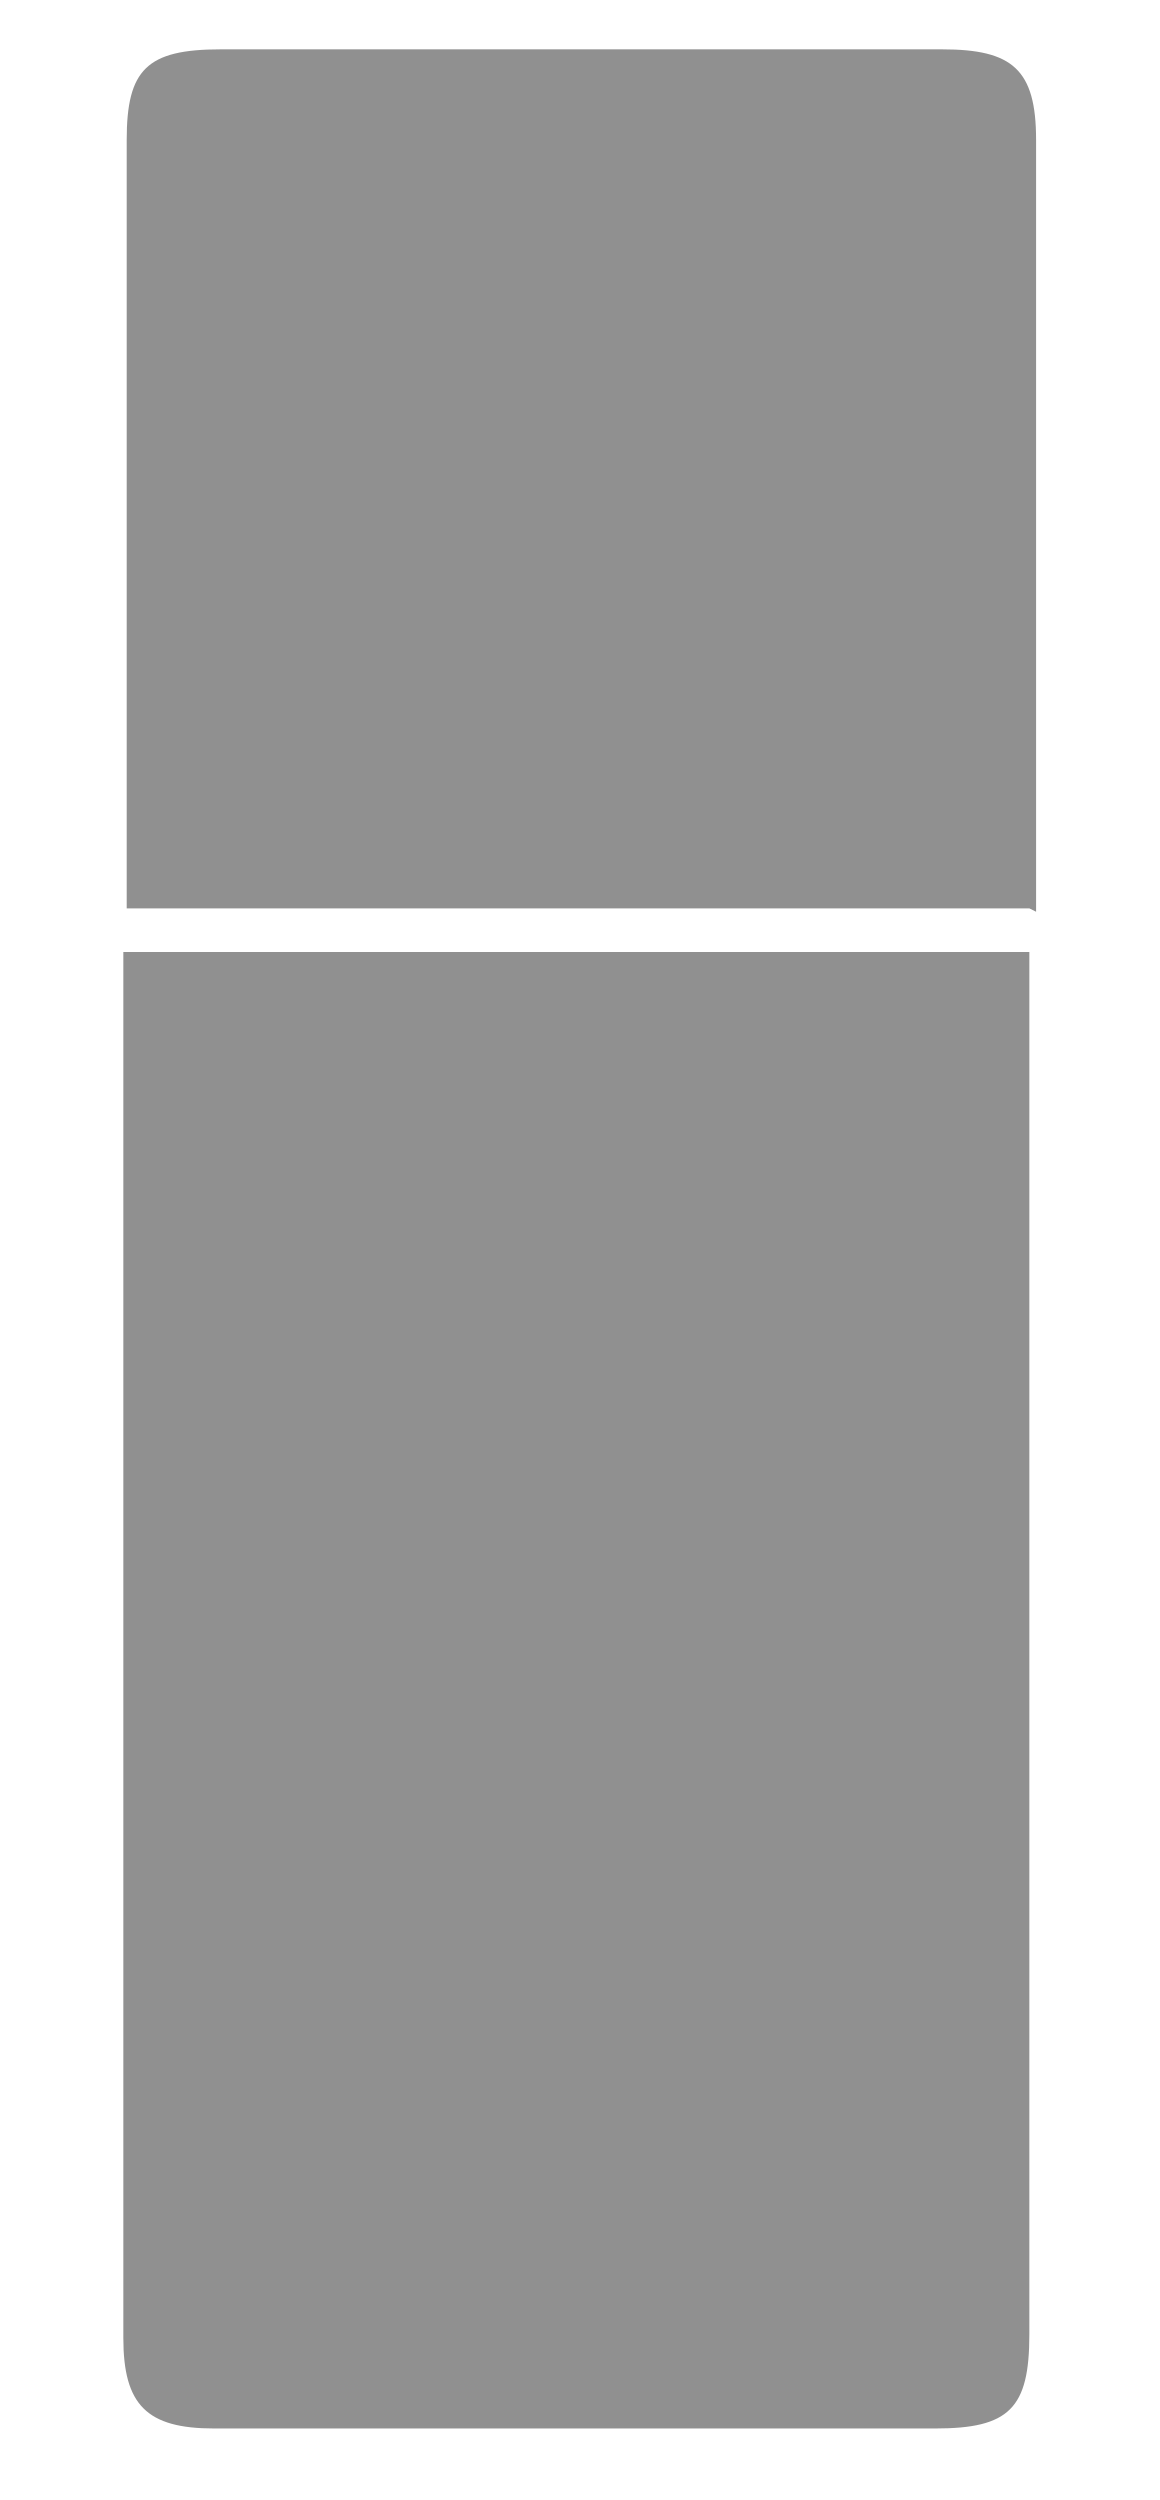
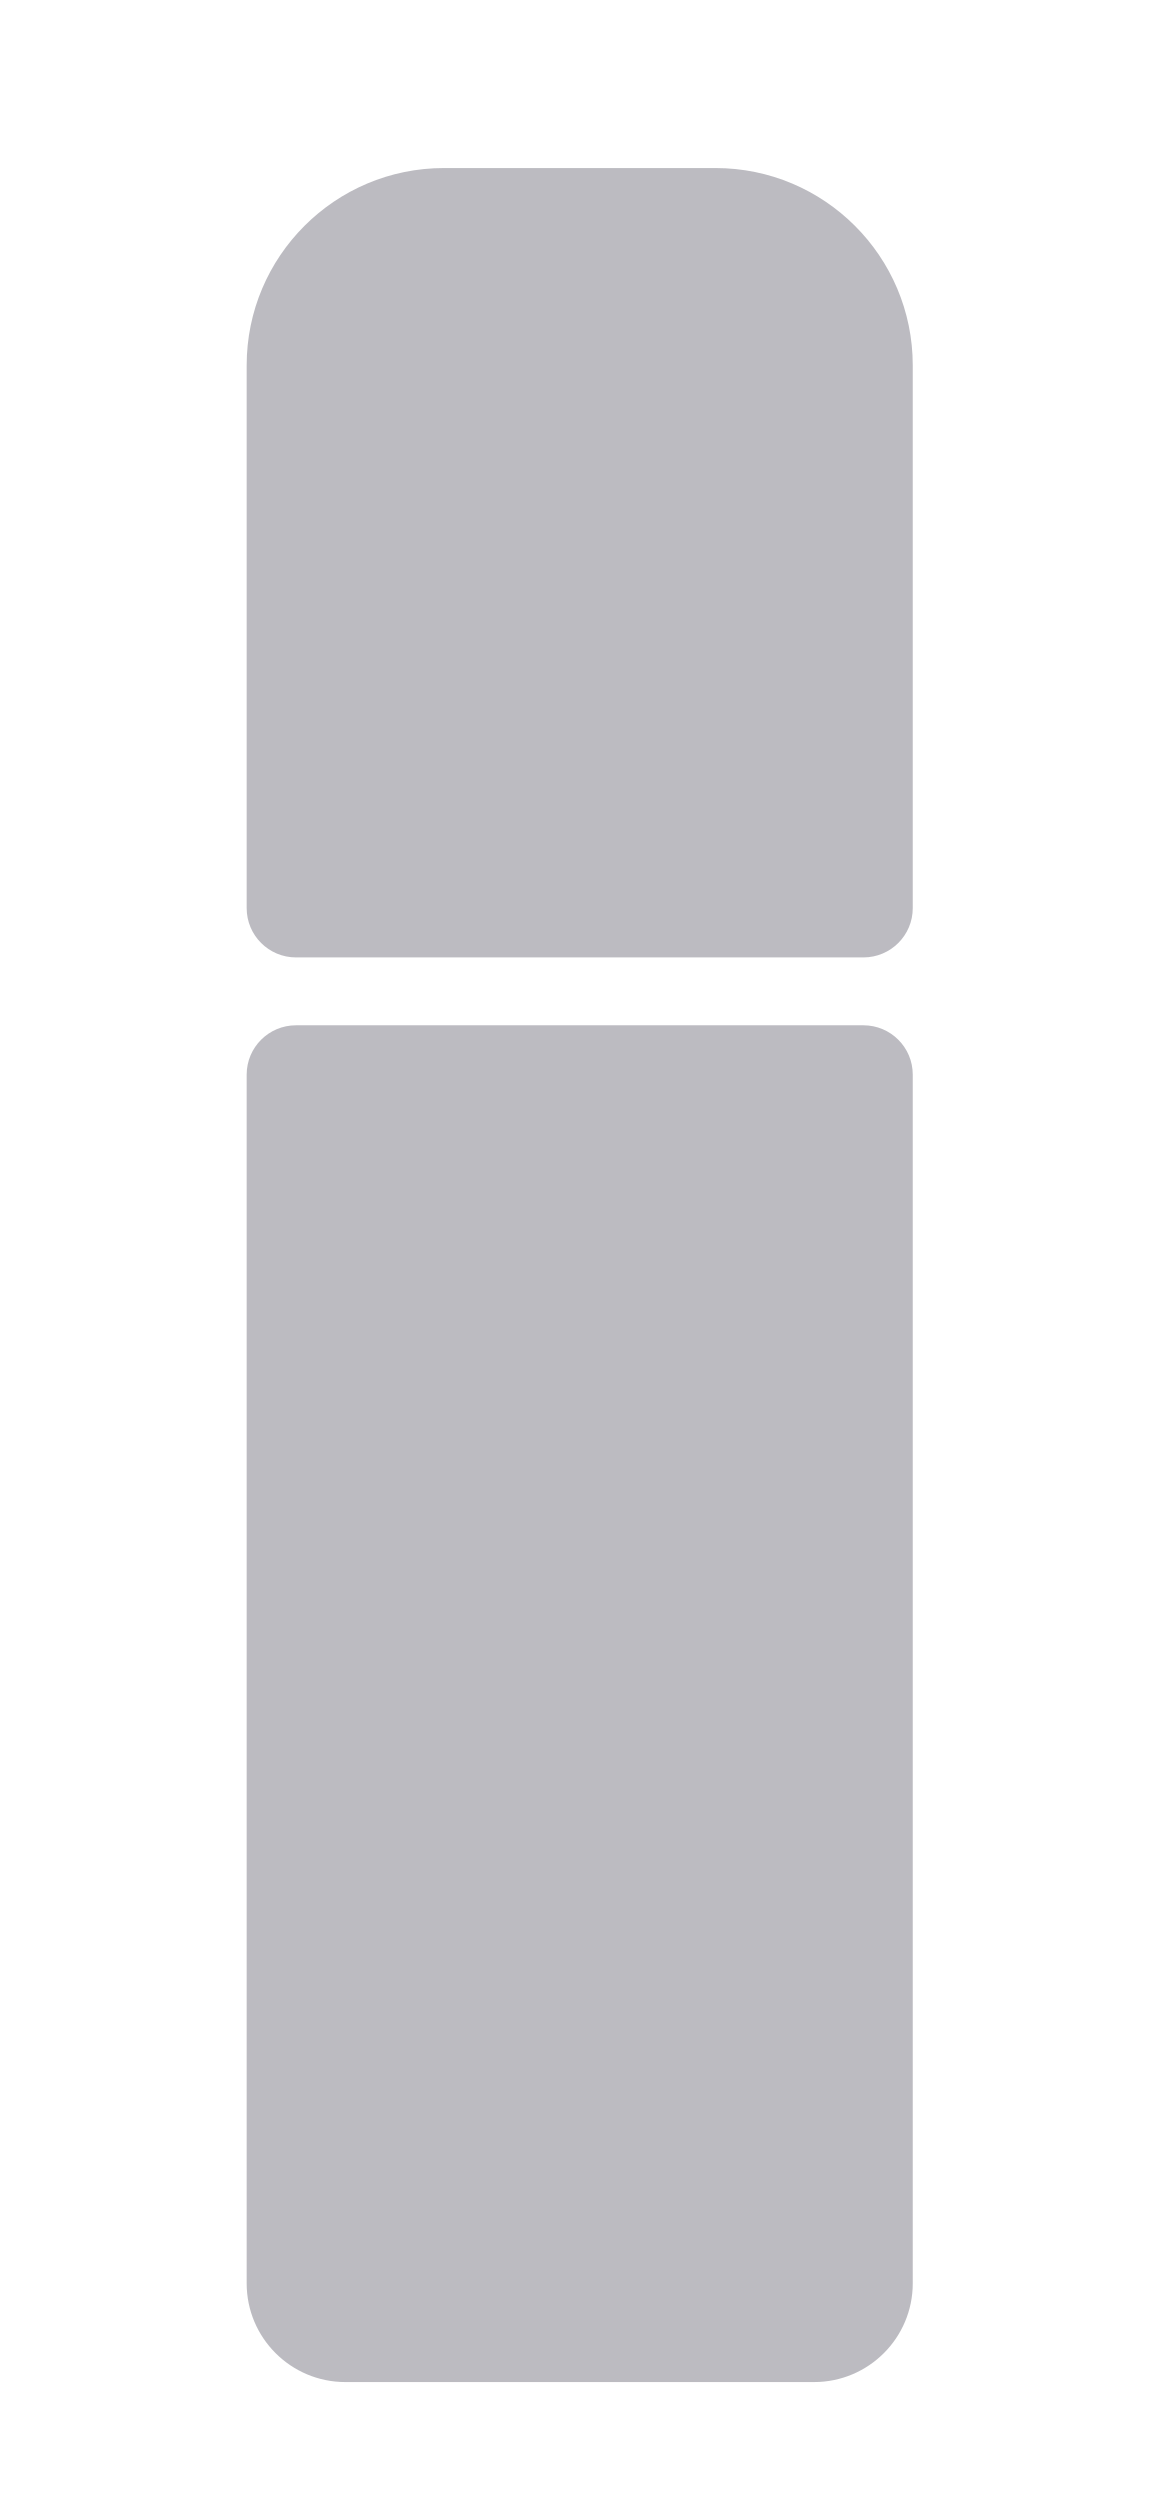
<svg xmlns="http://www.w3.org/2000/svg" width="32" height="69" viewBox="0 0 32 69" fill="none">
-   <path d="M3.404 26.275H28.41V27.479C28.41 39.797 28.41 52.115 28.41 64.433C28.41 66.471 27.855 67.026 25.817 67.026C19.149 67.026 12.573 67.026 5.905 67.026C4.053 67.026 3.404 66.378 3.404 64.526C3.404 52.208 3.404 39.797 3.404 27.479C3.404 27.109 3.404 26.646 3.404 26.275Z" fill="#909090" />
-   <path d="M28.41 25.071H3.497C3.497 24.701 3.497 24.33 3.497 23.96C3.497 17.291 3.497 10.53 3.497 3.862C3.497 1.917 4.053 1.362 6.09 1.362C12.758 1.362 19.334 1.362 26.003 1.362C27.948 1.362 28.596 1.917 28.596 3.862C28.596 10.53 28.596 17.199 28.596 23.867V25.164L28.41 25.071Z" fill="#909090" />
+   <path d="M6.808 10.085C6.808 7.077 9.247 4.638 12.255 4.638H19.745C22.753 4.638 25.192 7.077 25.192 10.085V25.064C25.192 25.816 24.582 26.425 23.83 26.425H8.17C7.418 26.425 6.808 25.816 6.808 25.064V10.085Z" fill="#BCBBC1" />
+   <path d="M6.808 63.021C6.808 64.525 8.028 65.745 9.532 65.745H22.468C23.972 65.745 25.192 64.525 25.192 63.021V29.659C25.192 28.907 24.582 28.298 23.83 28.298H8.17C7.418 28.298 6.808 28.907 6.808 29.659V63.021Z" fill="#BCBBC1" />
</svg>
